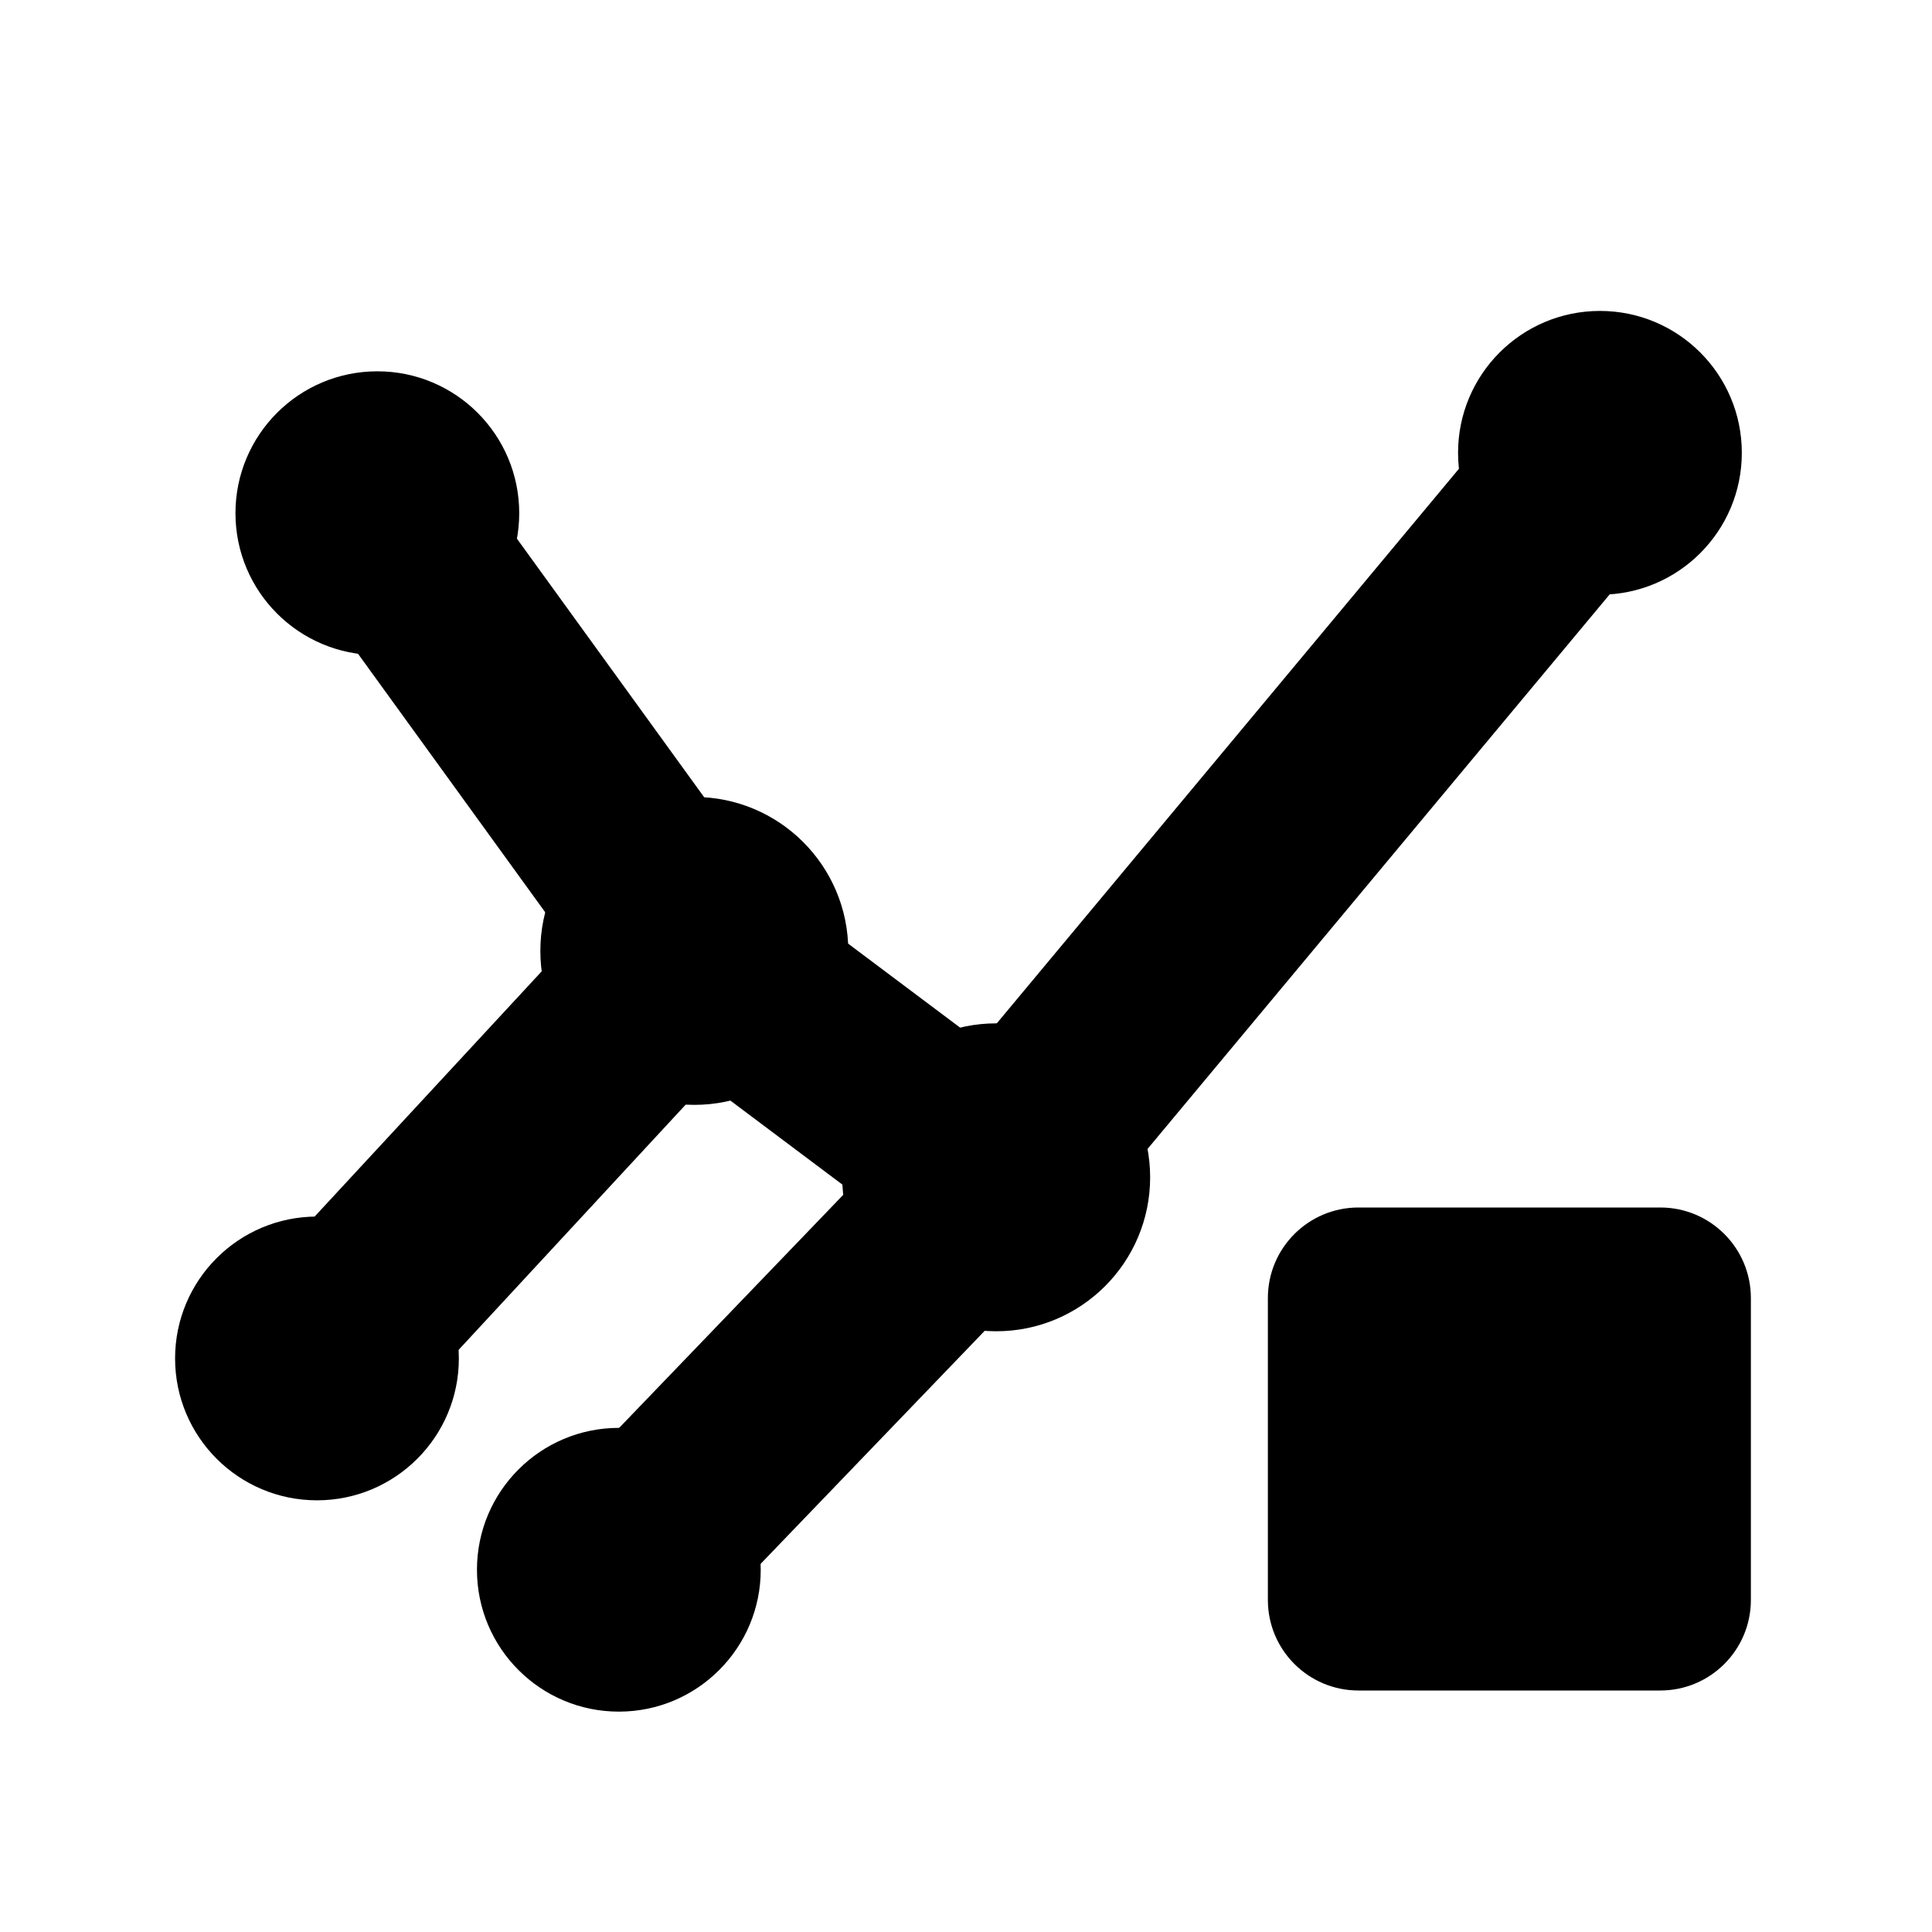
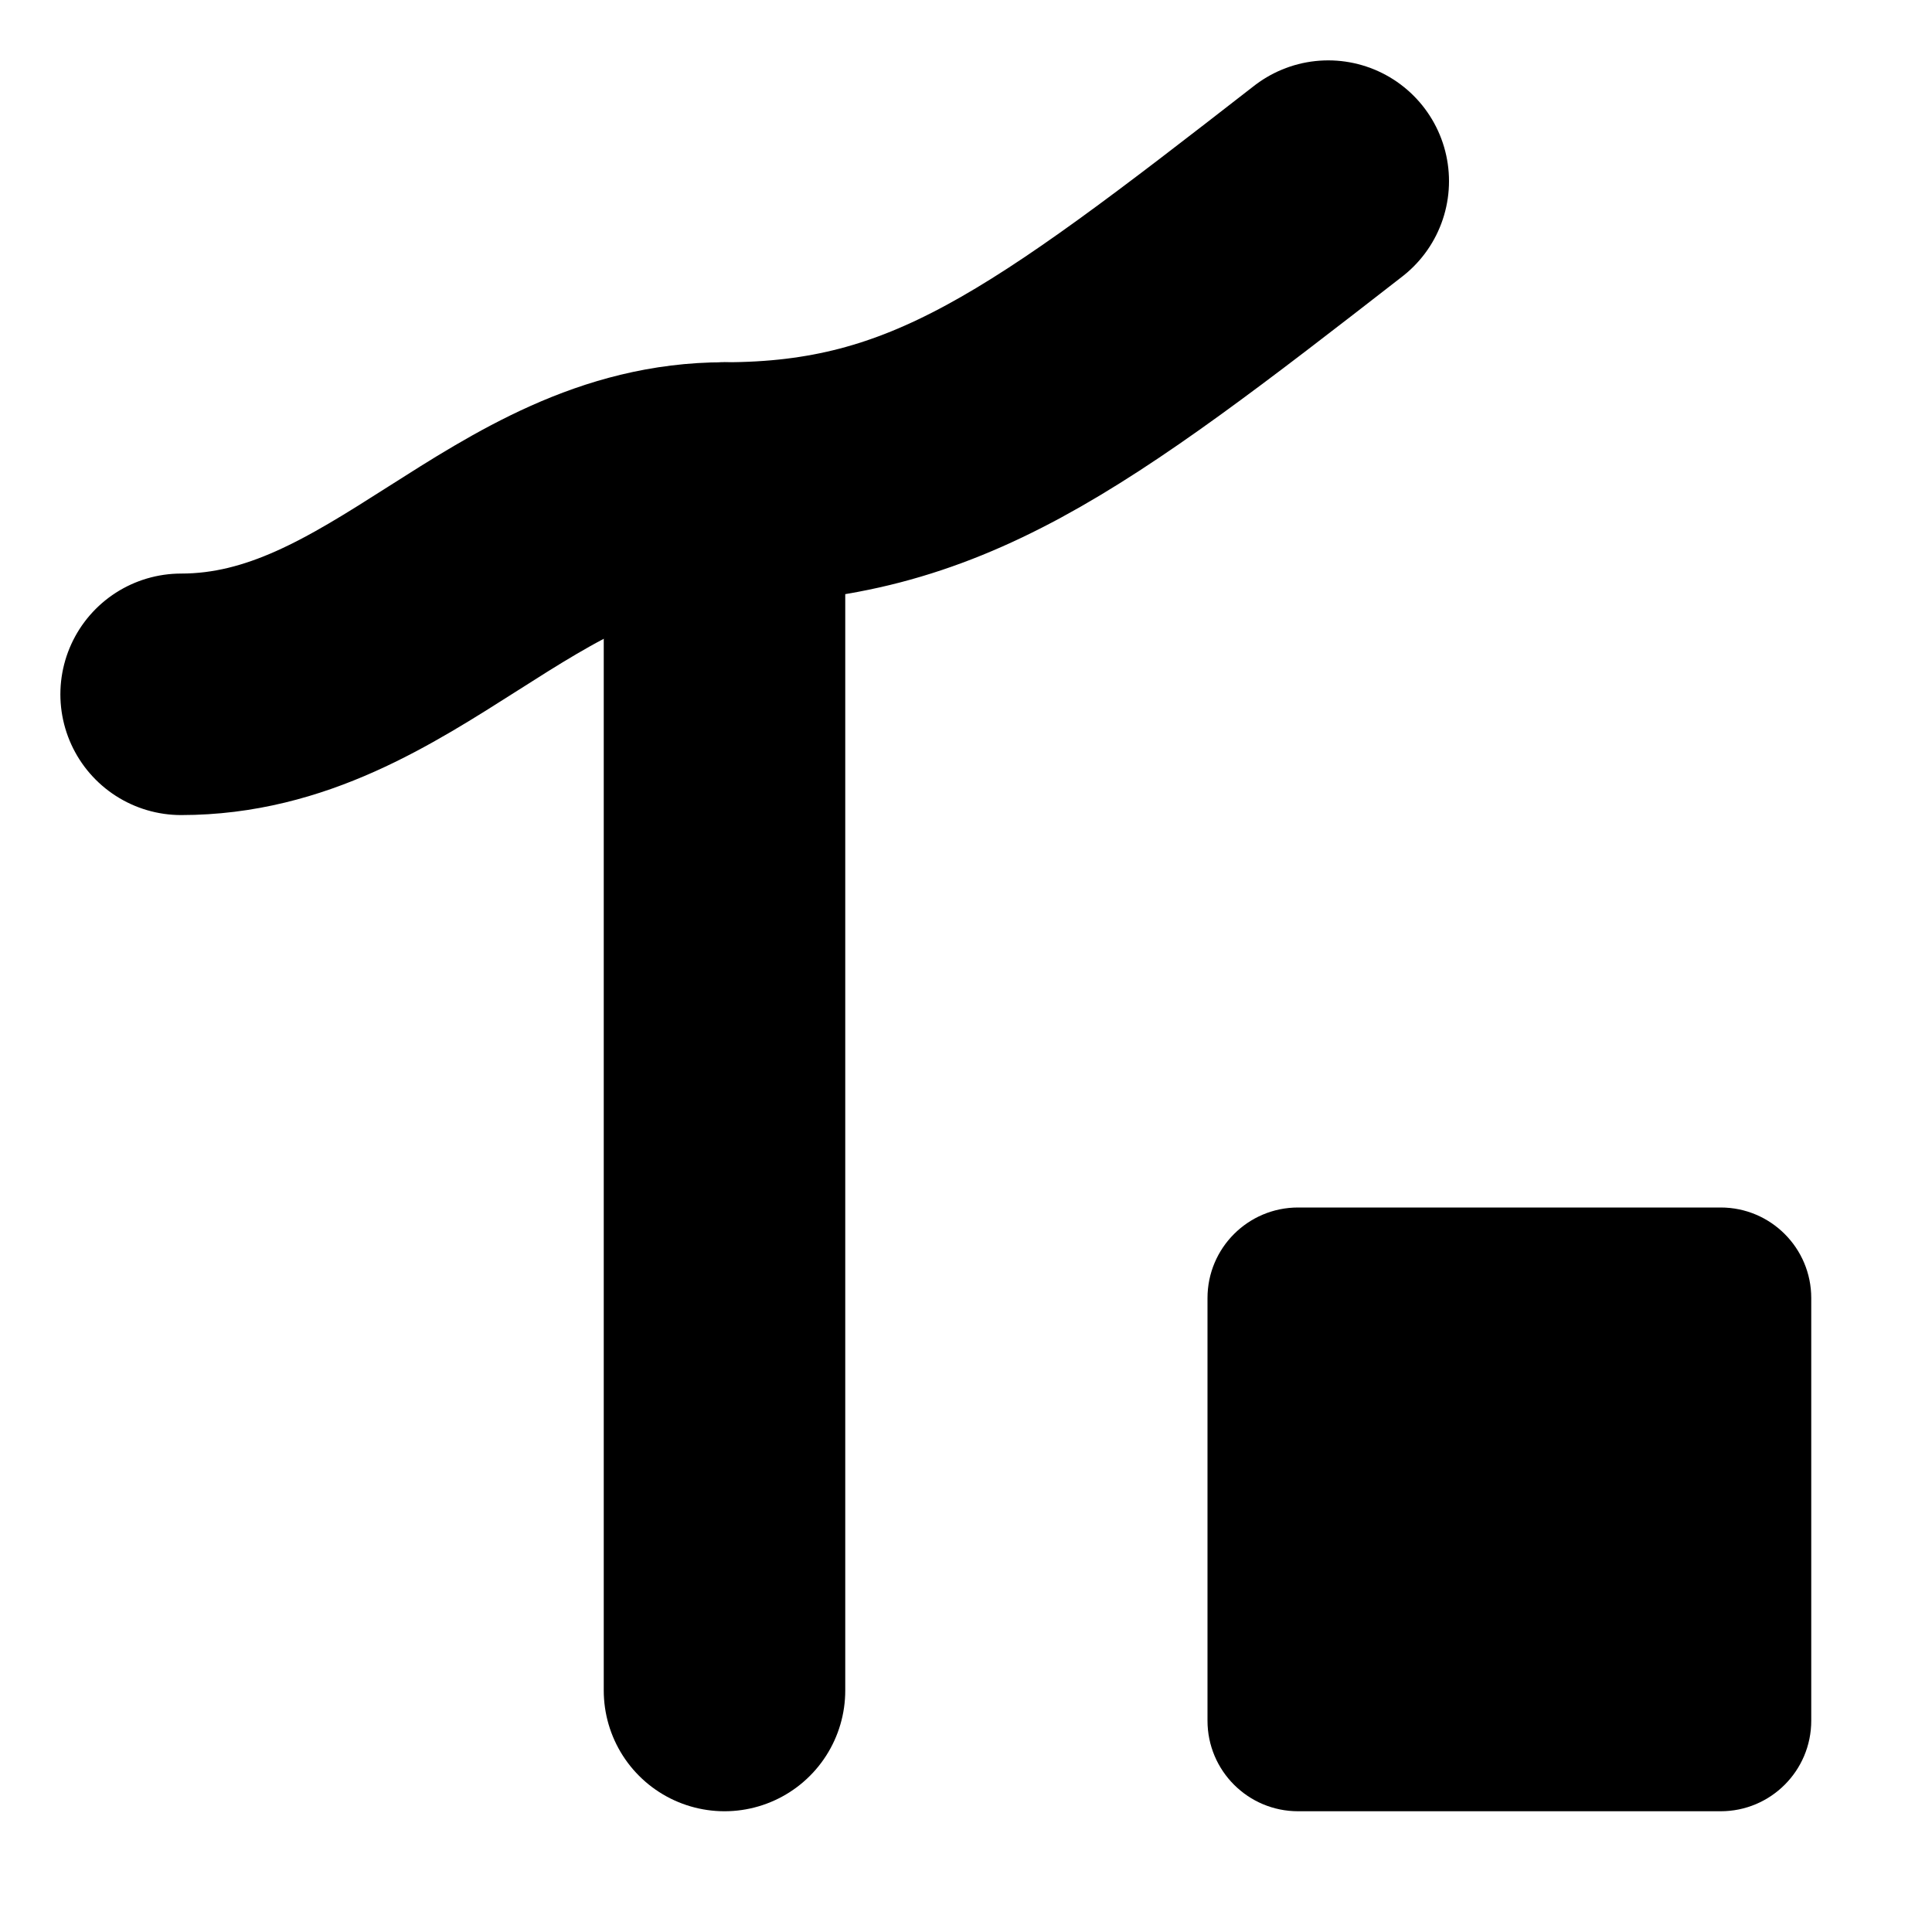
<svg xmlns="http://www.w3.org/2000/svg" viewBox="0 0 32 32" width="32" height="32" fill="none">
-   <g stroke="#000000" stroke-width="3.25" stroke-linecap="round" stroke-linejoin="round">
-     <path d="M5.25 22.5 11.5 15.75 16.5 19.5 26.5 7.5" />
-     <path d="M6.25 8.5 11.5 15.75M10.25 26 16.5 19.5" />
+   <g stroke="#000000" stroke-width="4" stroke-linecap="round" stroke-linejoin="round">
+     <path d="M3 11.5C6.5 11.5 8.5 8 12 8S17.5 6.5 22 3" />
+     <path d="M12 8V28" />
  </g>
-   <g fill="#000000">
-     <circle cx="5.25" cy="22.5" r="2.35" />
-     <circle cx="6.25" cy="8.5" r="2.35" />
-     <circle cx="10.25" cy="26" r="2.35" />
-     <circle cx="11.5" cy="15.75" r="2.55" />
-     <circle cx="16.5" cy="19.5" r="2.55" />
-     <circle cx="26.5" cy="7.5" r="2.35" />
-     <rect x="21" y="20" width="8" height="8" rx="1.5" />
-   </g>
+   <rect x="20" y="20" width="10" height="10" rx="1.5" fill="#000000" />
</svg>
